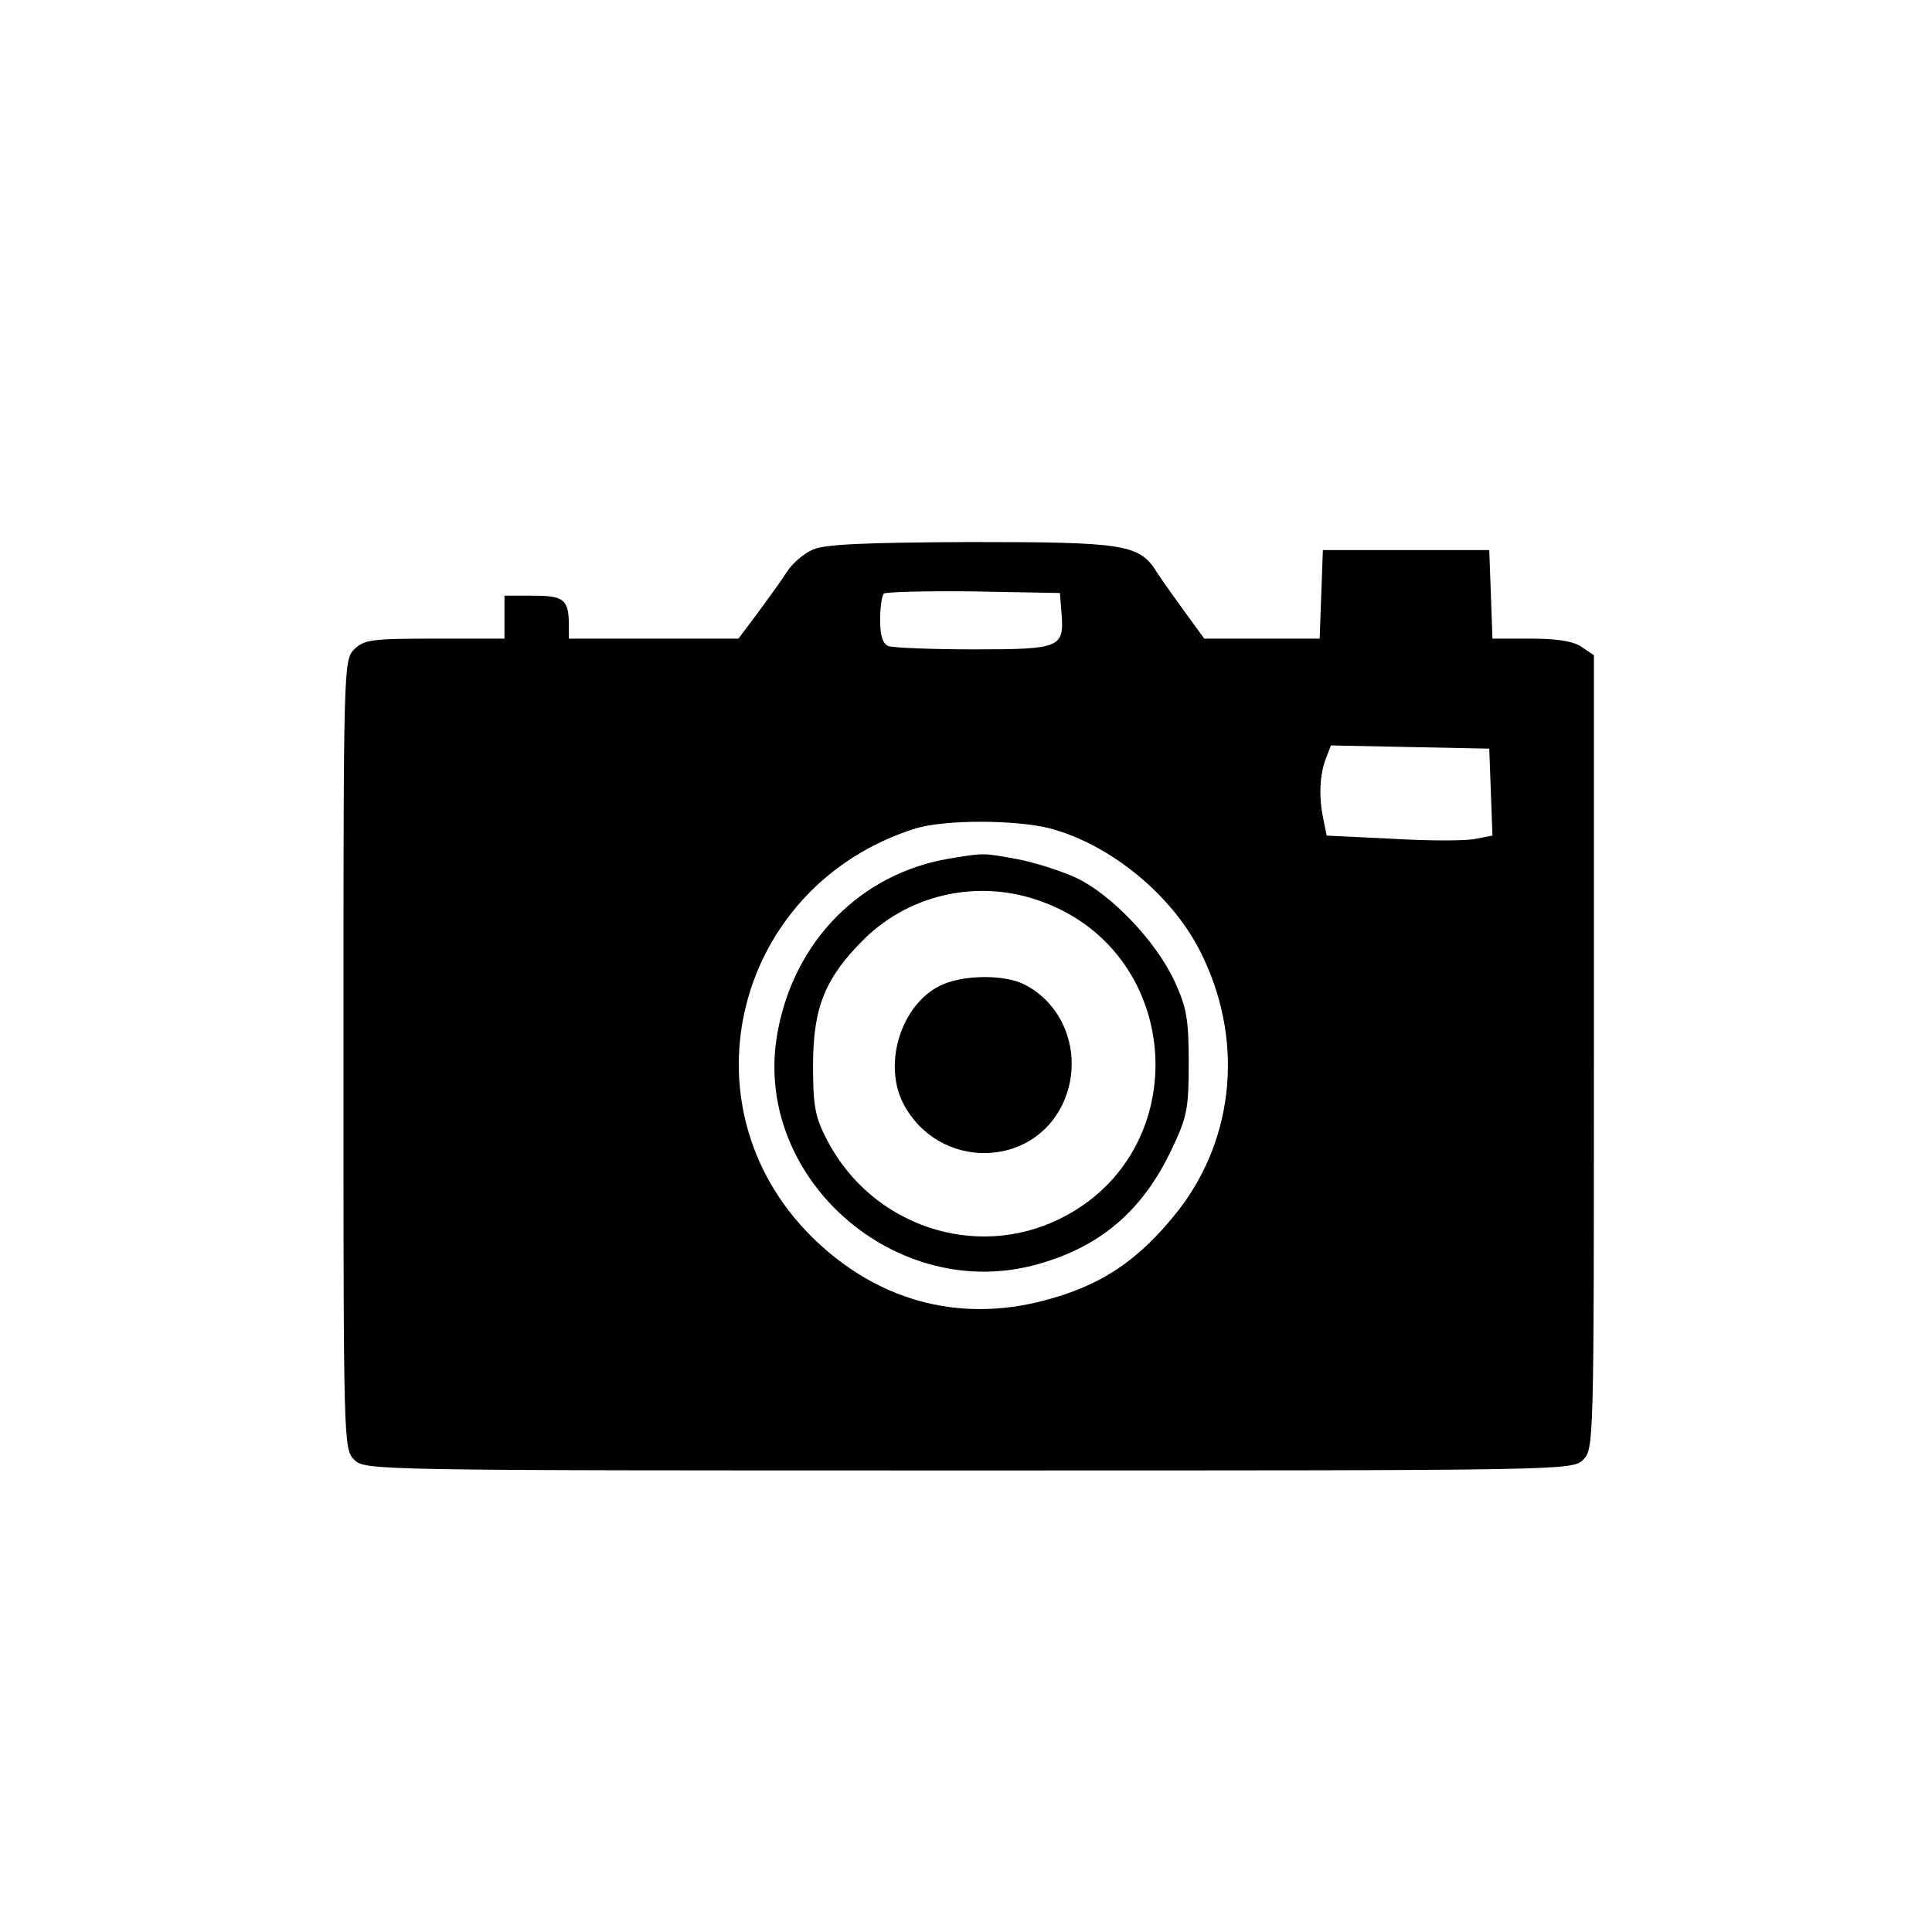
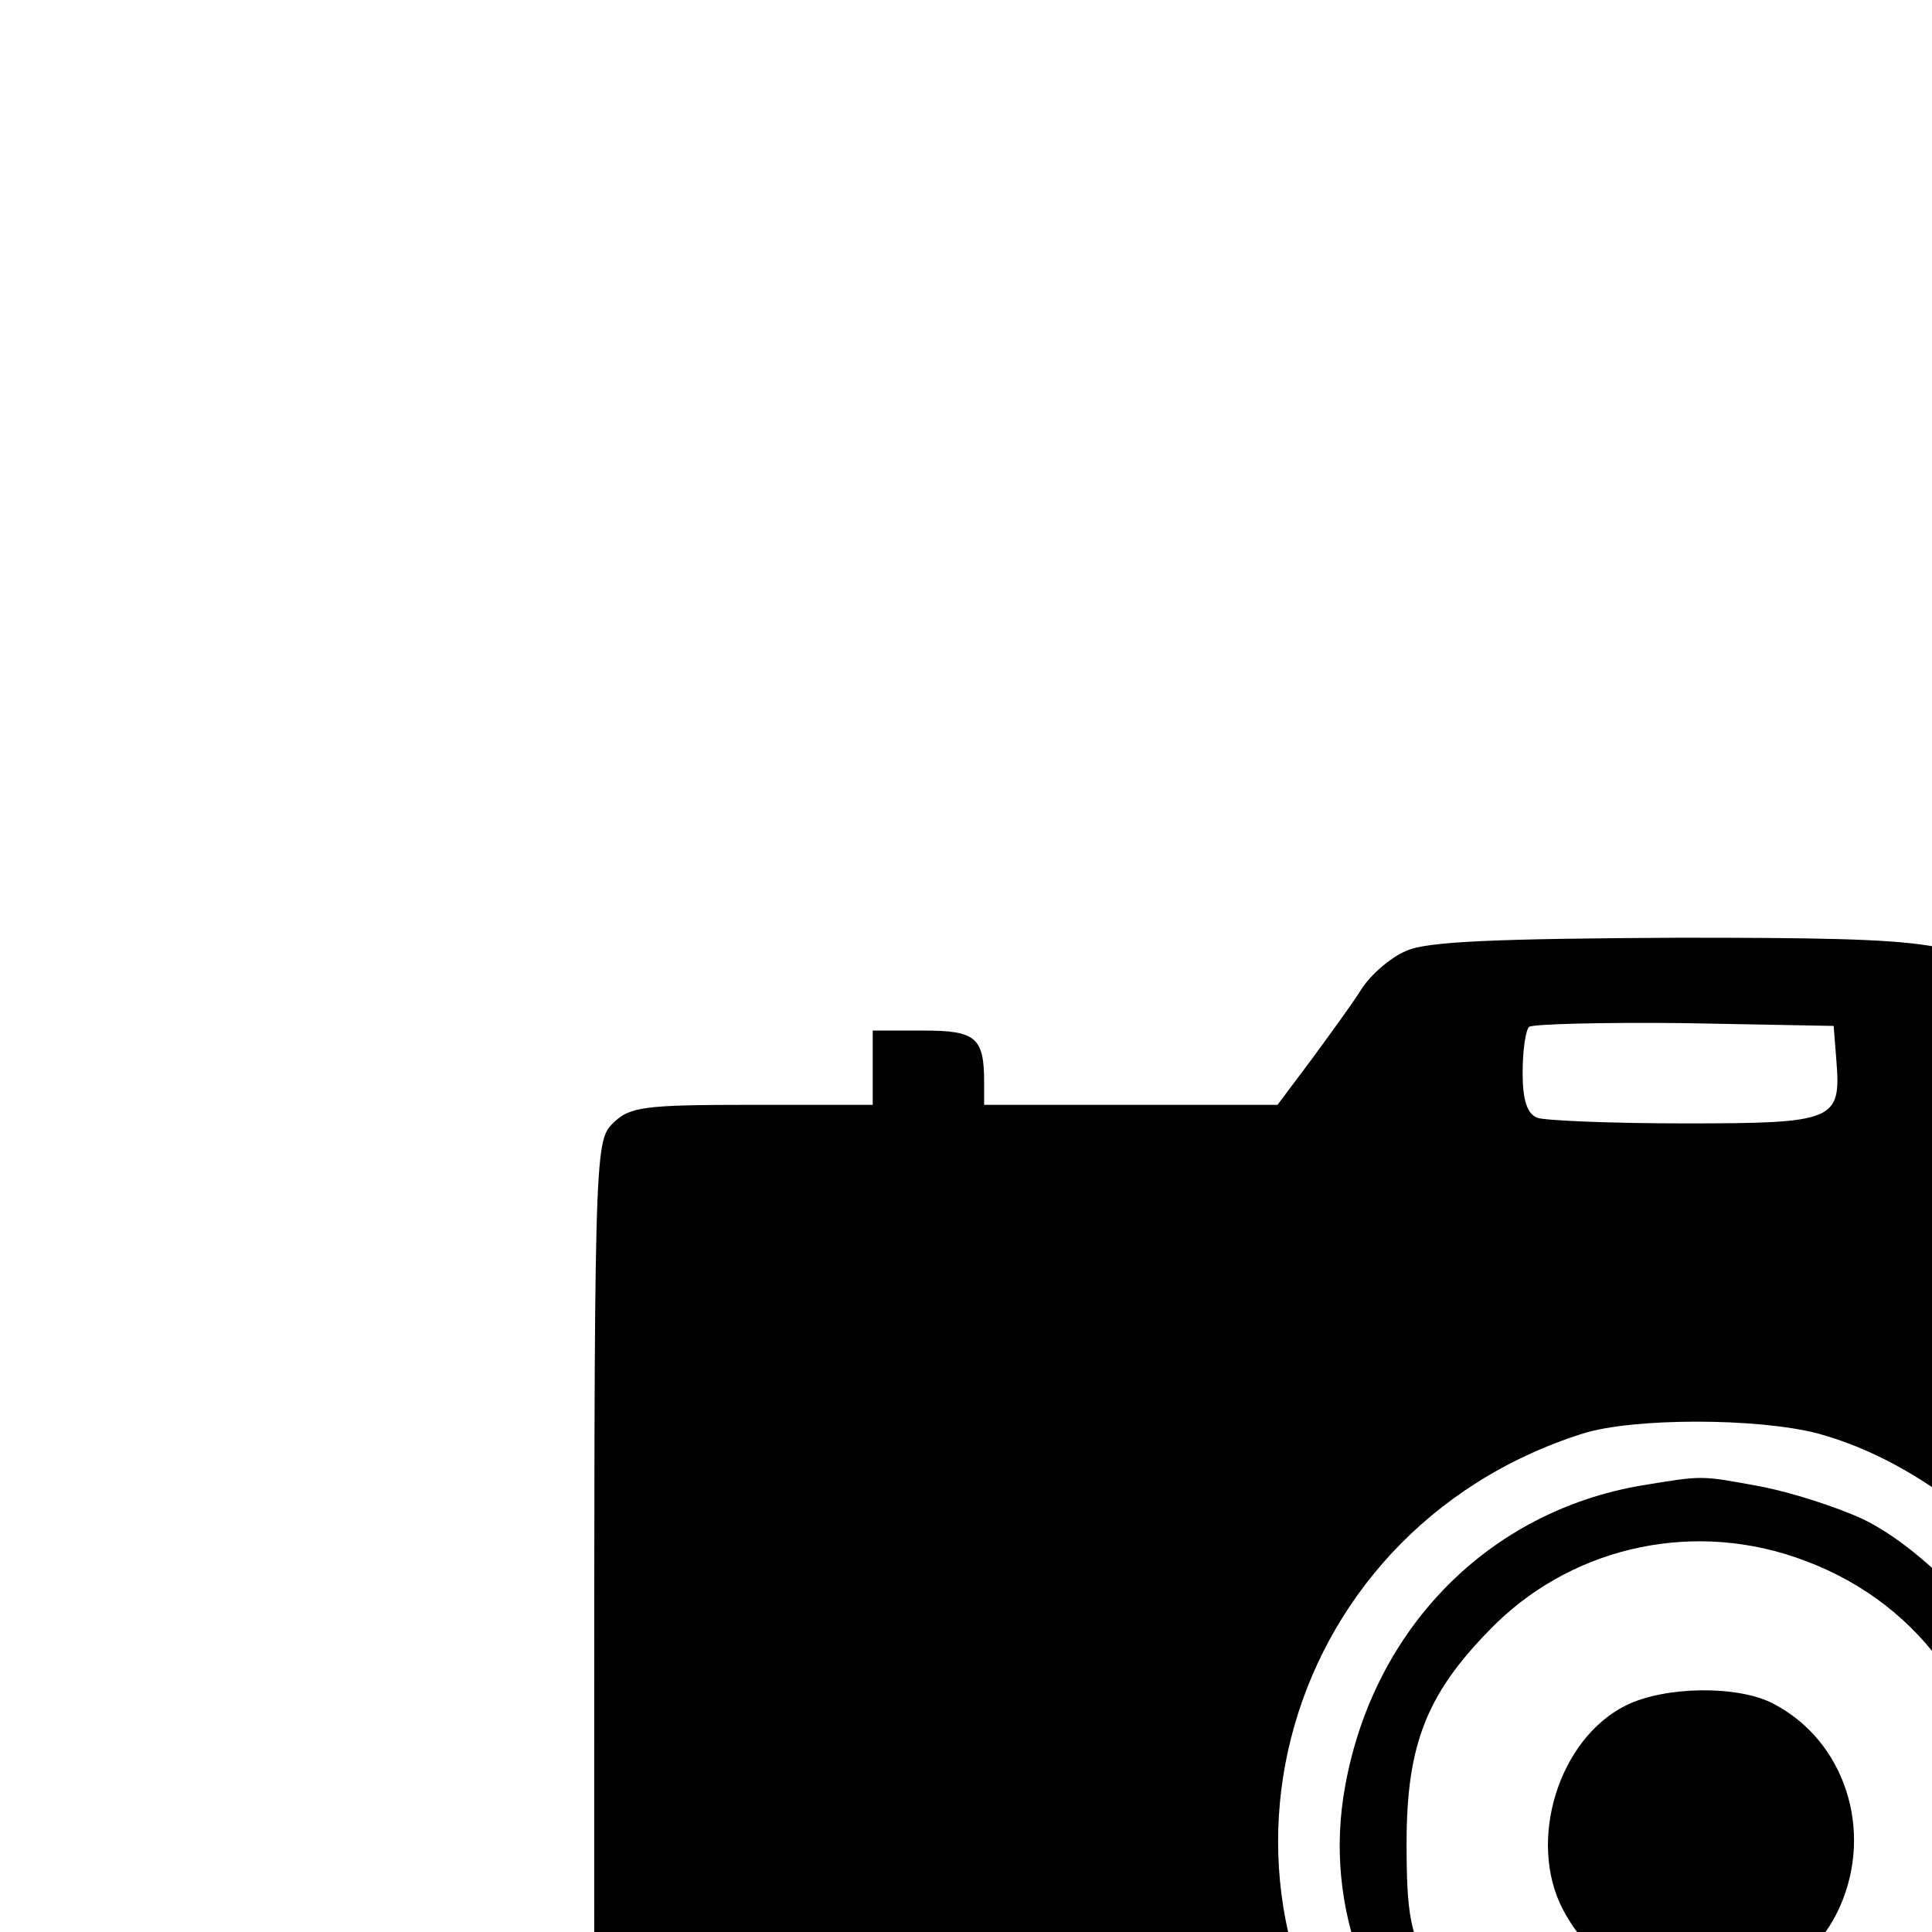
- <svg xmlns="http://www.w3.org/2000/svg" id="body_1" width="173" height="173">
+ <svg xmlns="http://www.w3.org/2000/svg" id="body_1" width="100" height="100">
  <g transform="matrix(0.4805556 0 0 0.4805556 0 0)">
    <g transform="matrix(0.1 0 -0 -0.1 0 360)">
      <path d="M1515 2576C 1498 2569 1476 2550 1466 2534C 1456 2518 1431 2484 1412 2458L1412 2458L1376 2410L1218 2410L1060 2410L1060 2434C 1060 2483 1051 2490 994 2490L994 2490L940 2490L940 2450L940 2410L810 2410C 693 2410 678 2408 660 2390C 640 2370 640 2357 640 1635C 640 913 640 900 660 880C 680 860 693 860 1805 860C 2917 860 2930 860 2950 880C 2970 900 2970 913 2970 1639L2970 1639L2970 2379L2948 2394C 2933 2405 2902 2410 2853 2410L2853 2410L2781 2410L2778 2493L2775 2575L2620 2575L2465 2575L2462 2493L2459 2410L2352 2410L2244 2410L2209 2458C 2190 2484 2166 2518 2156 2533C 2124 2586 2096 2590 1808 2590C 1612 2589 1537 2586 1515 2576zM1978 2457C 1983 2393 1976 2390 1815 2390C 1736 2390 1665 2393 1656 2396C 1645 2400 1640 2415 1640 2444C 1640 2468 1643 2490 1647 2494C 1651 2497 1726 2499 1814 2498L1814 2498L1975 2495L1978 2457zM2778 2124L2781 2043L2750 2037C 2733 2033 2664 2033 2596 2037L2596 2037L2472 2043L2466 2073C 2457 2116 2459 2155 2470 2185L2470 2185L2480 2211L2627 2208L2775 2205L2778 2124zM1958 2056C 2069 2026 2183 1933 2236 1828C 2318 1667 2302 1482 2196 1345C 2123 1252 2052 1204 1943 1176C 1784 1135 1632 1177 1512 1296C 1266 1541 1370 1950 1705 2056C 1759 2073 1893 2073 1958 2056z" stroke="none" fill="#000000" fill-rule="nonzero" />
      <path d="M1768 2000C 1604 1972 1480 1847 1449 1677C 1399 1408 1669 1168 1936 1245C 2052 1278 2130 1345 2184 1460C 2212 1519 2215 1534 2215 1620C 2215 1702 2211 1723 2188 1773C 2153 1847 2071 1933 2006 1964C 1978 1977 1928 1993 1896 1999C 1831 2011 1835 2011 1768 2000zM1944 1919C 2207 1821 2227 1453 1975 1329C 1817 1251 1625 1316 1542 1474C 1519 1518 1515 1537 1515 1615C 1515 1724 1538 1779 1612 1852C 1699 1936 1828 1963 1944 1919z" stroke="none" fill="#000000" fill-rule="nonzero" />
      <path d="M1751 1763C 1679 1727 1645 1618 1683 1544C 1748 1419 1926 1421 1982 1547C 2018 1629 1987 1725 1910 1765C 1872 1785 1793 1784 1751 1763z" stroke="none" fill="#000000" fill-rule="nonzero" />
    </g>
  </g>
</svg>
